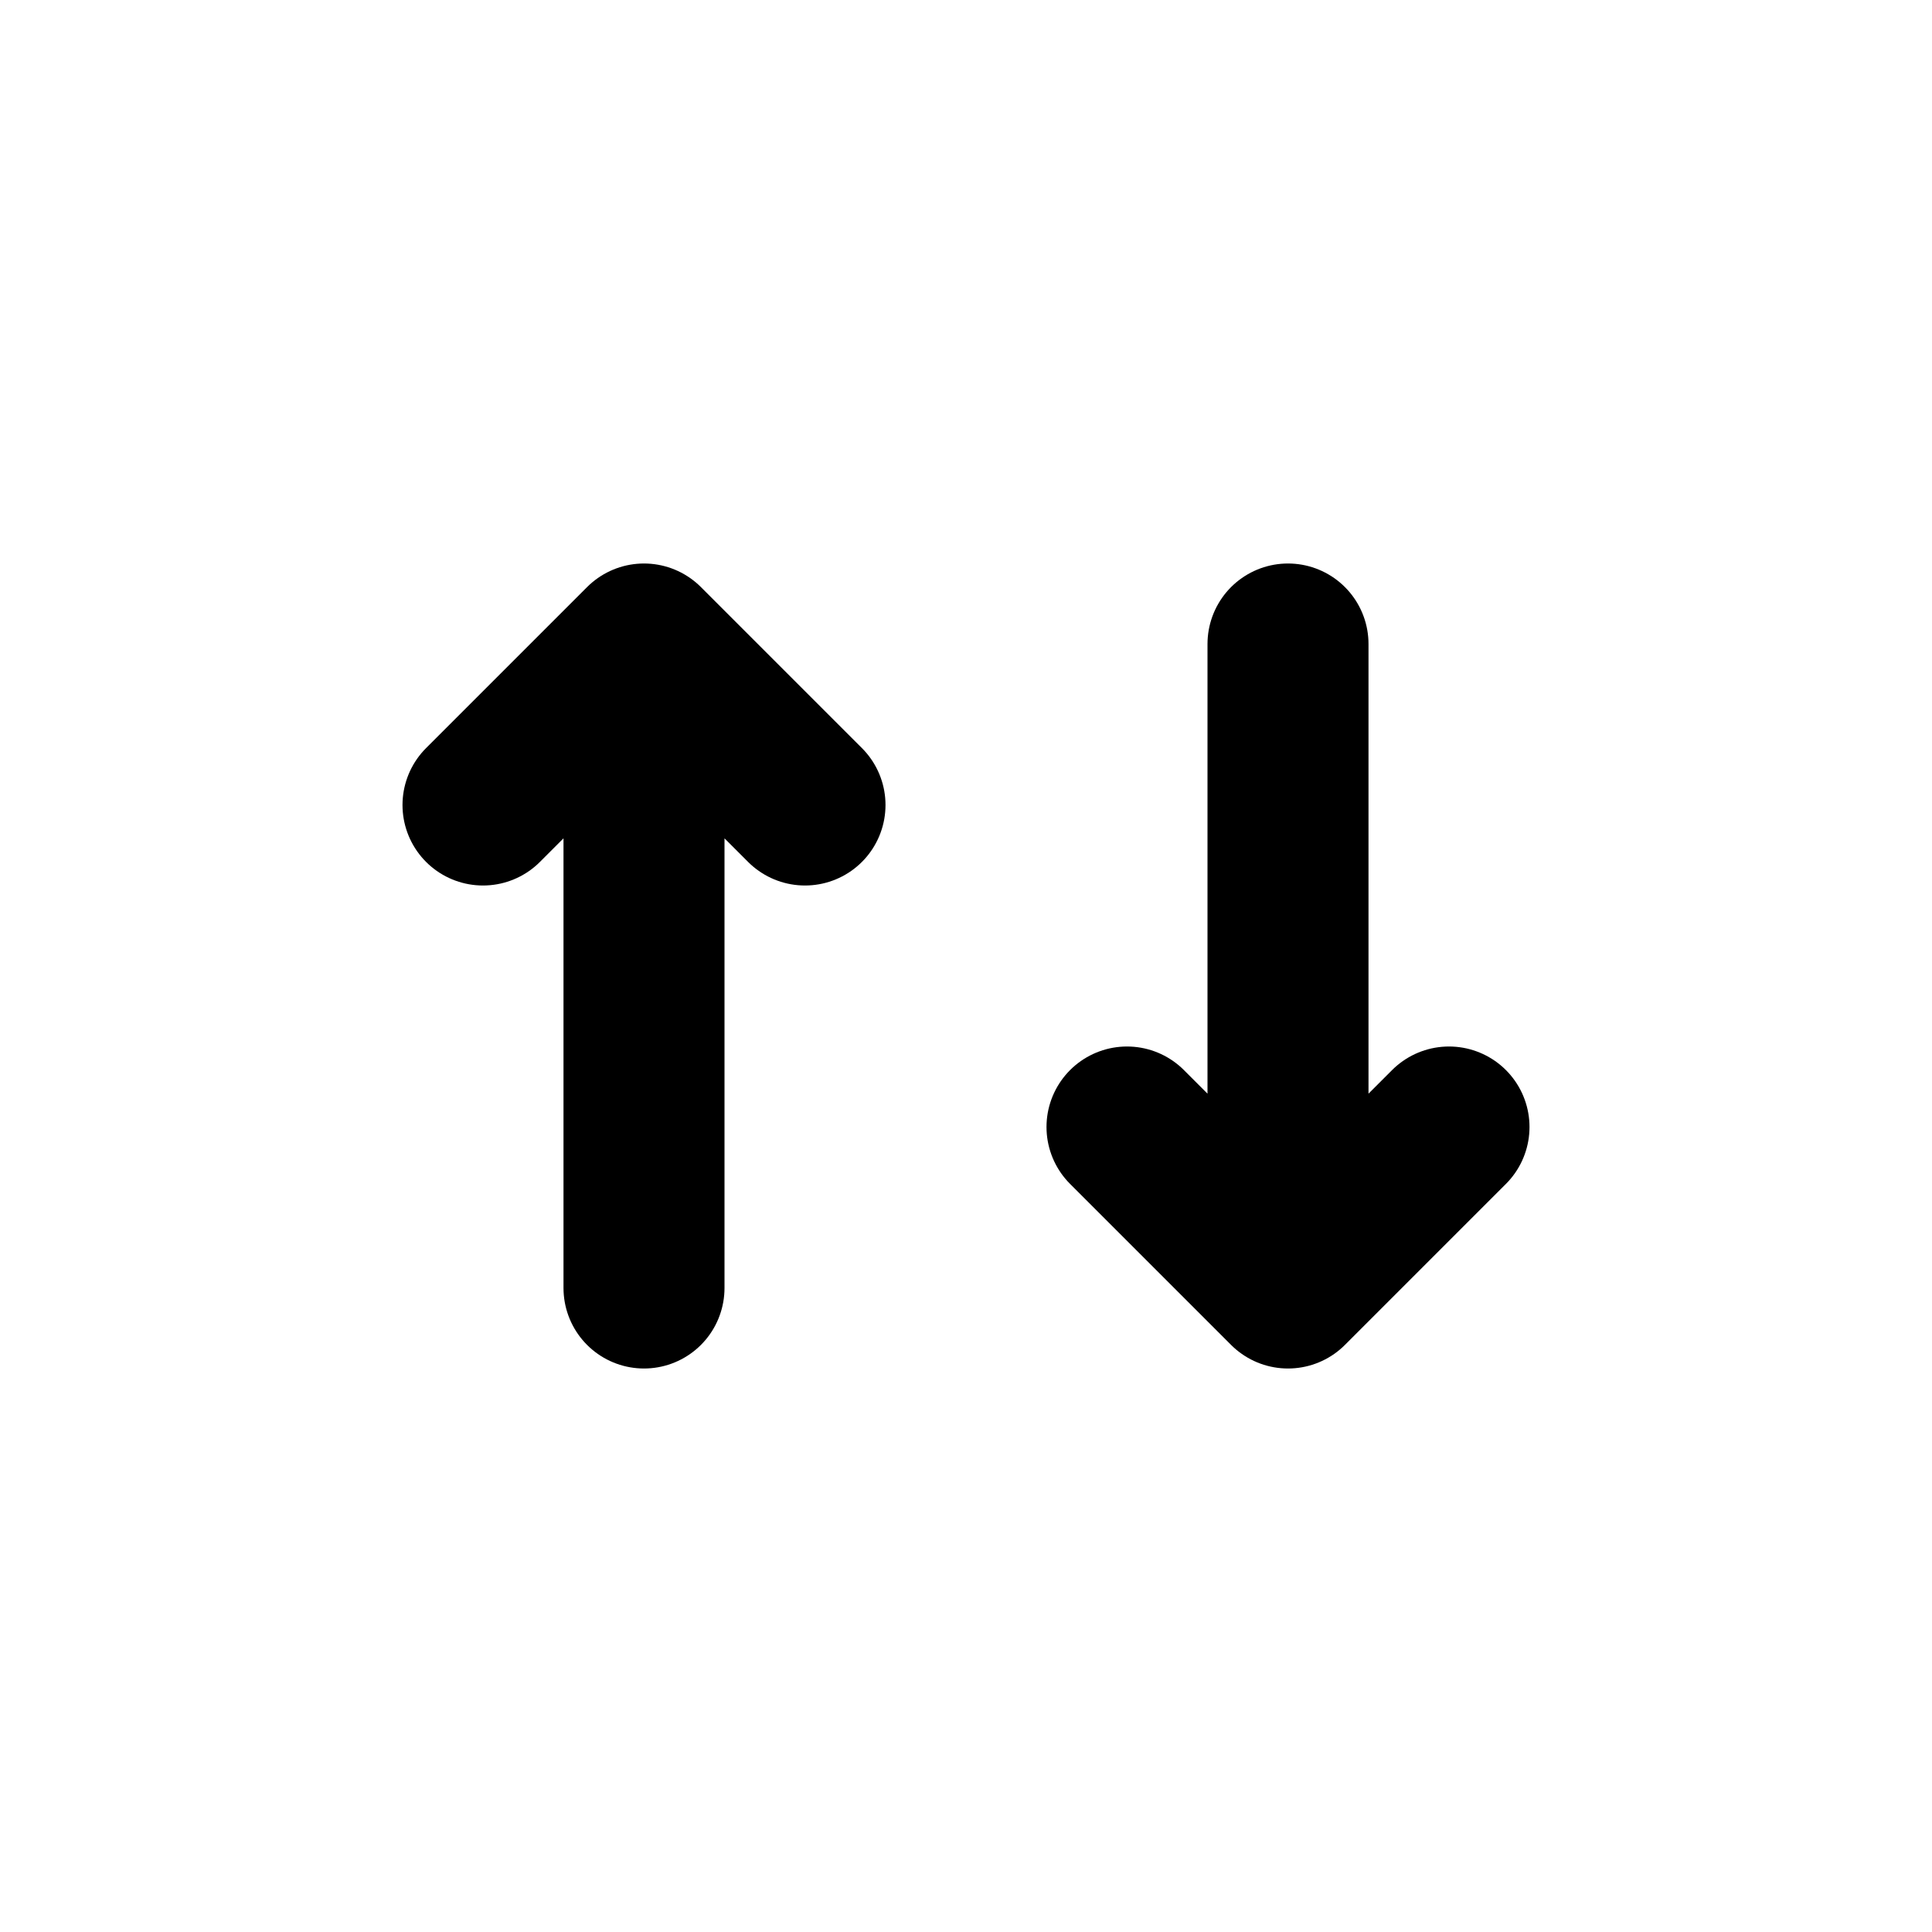
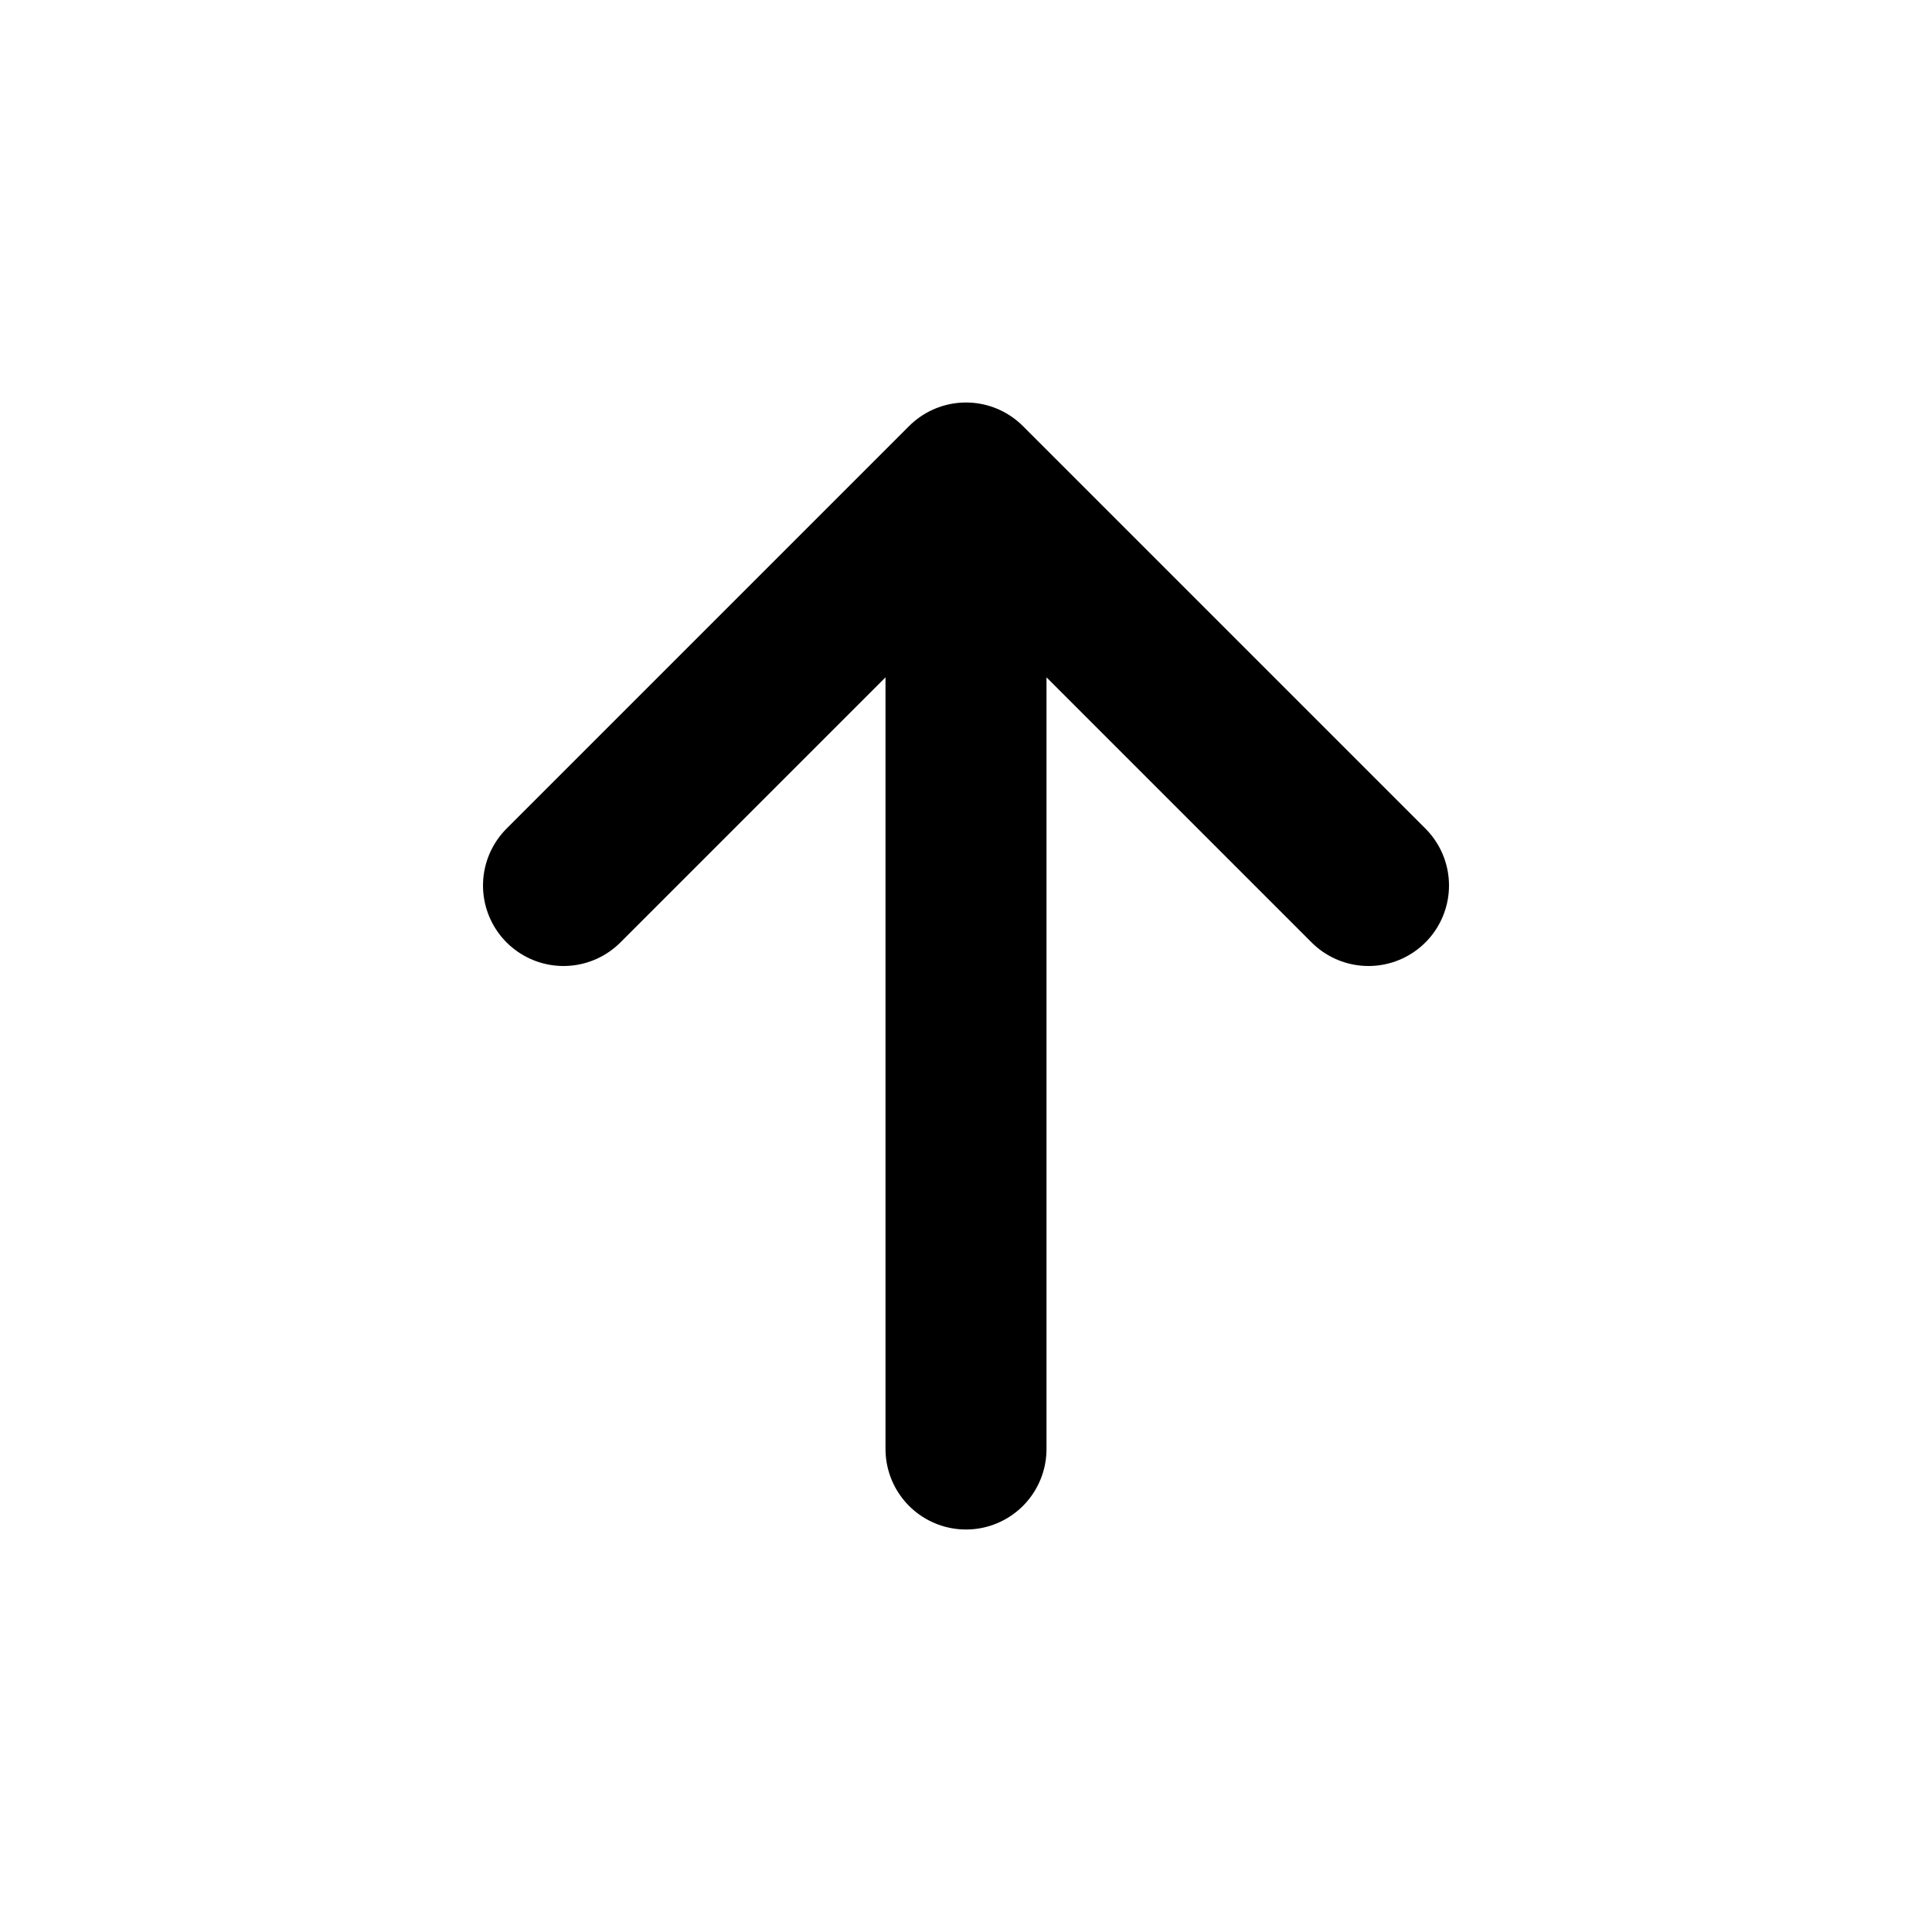
- <svg xmlns="http://www.w3.org/2000/svg" class="w-6 h-6 text-[#1f5f61] transition-transform duration-300 hover:scale-110" fill="none" viewBox="0 0 24 24" stroke="currentColor" stroke-width="2" aria-hidden="true">
-   <path stroke-linecap="round" stroke-linejoin="round" d="M8 16V8m-2 2l2-2 2 2" />
-   <path stroke-linecap="round" stroke-linejoin="round" d="M16 8v8m-2-2l2 2 2-2" />
+ <svg class="w-4 h-4 mr-1 transition-transform duration-300" fill="none" stroke="currentColor" viewBox="0 0 24 24">
+   <path stroke-linecap="round" stroke-linejoin="round" stroke-width="2" d="M7 11l5-5m0 0l5 5m-5-5v12" />
</svg>
